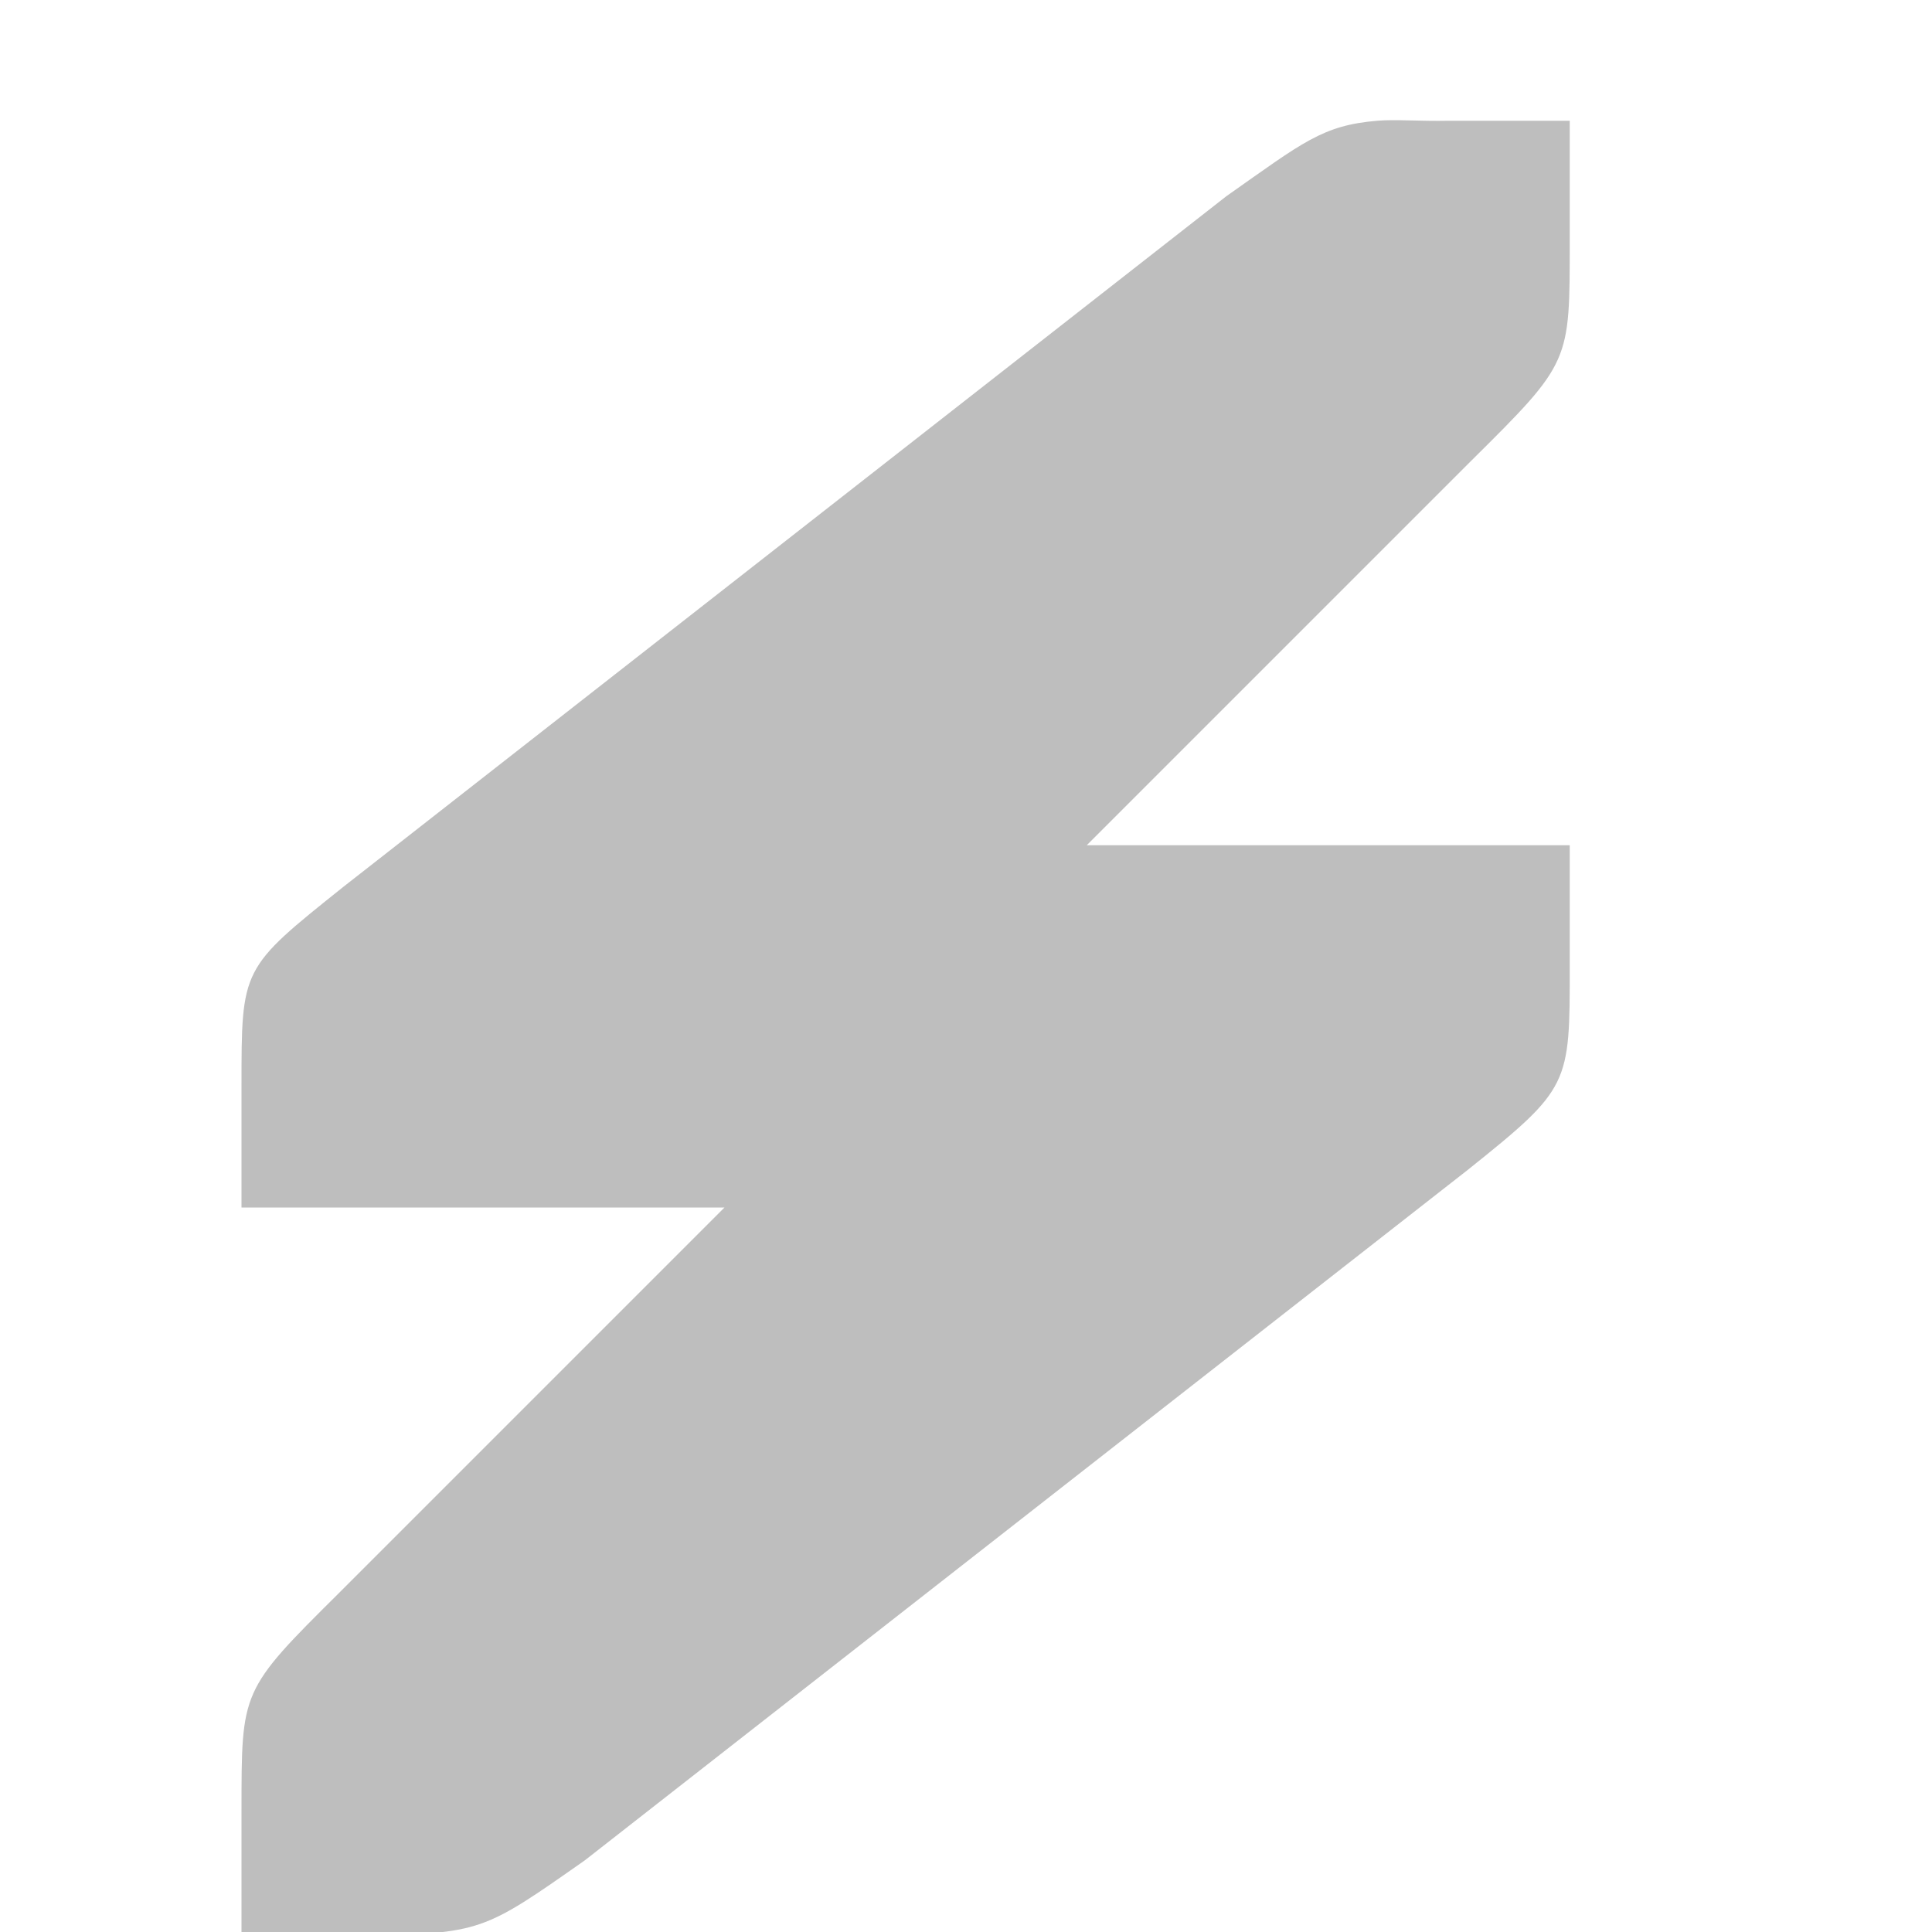
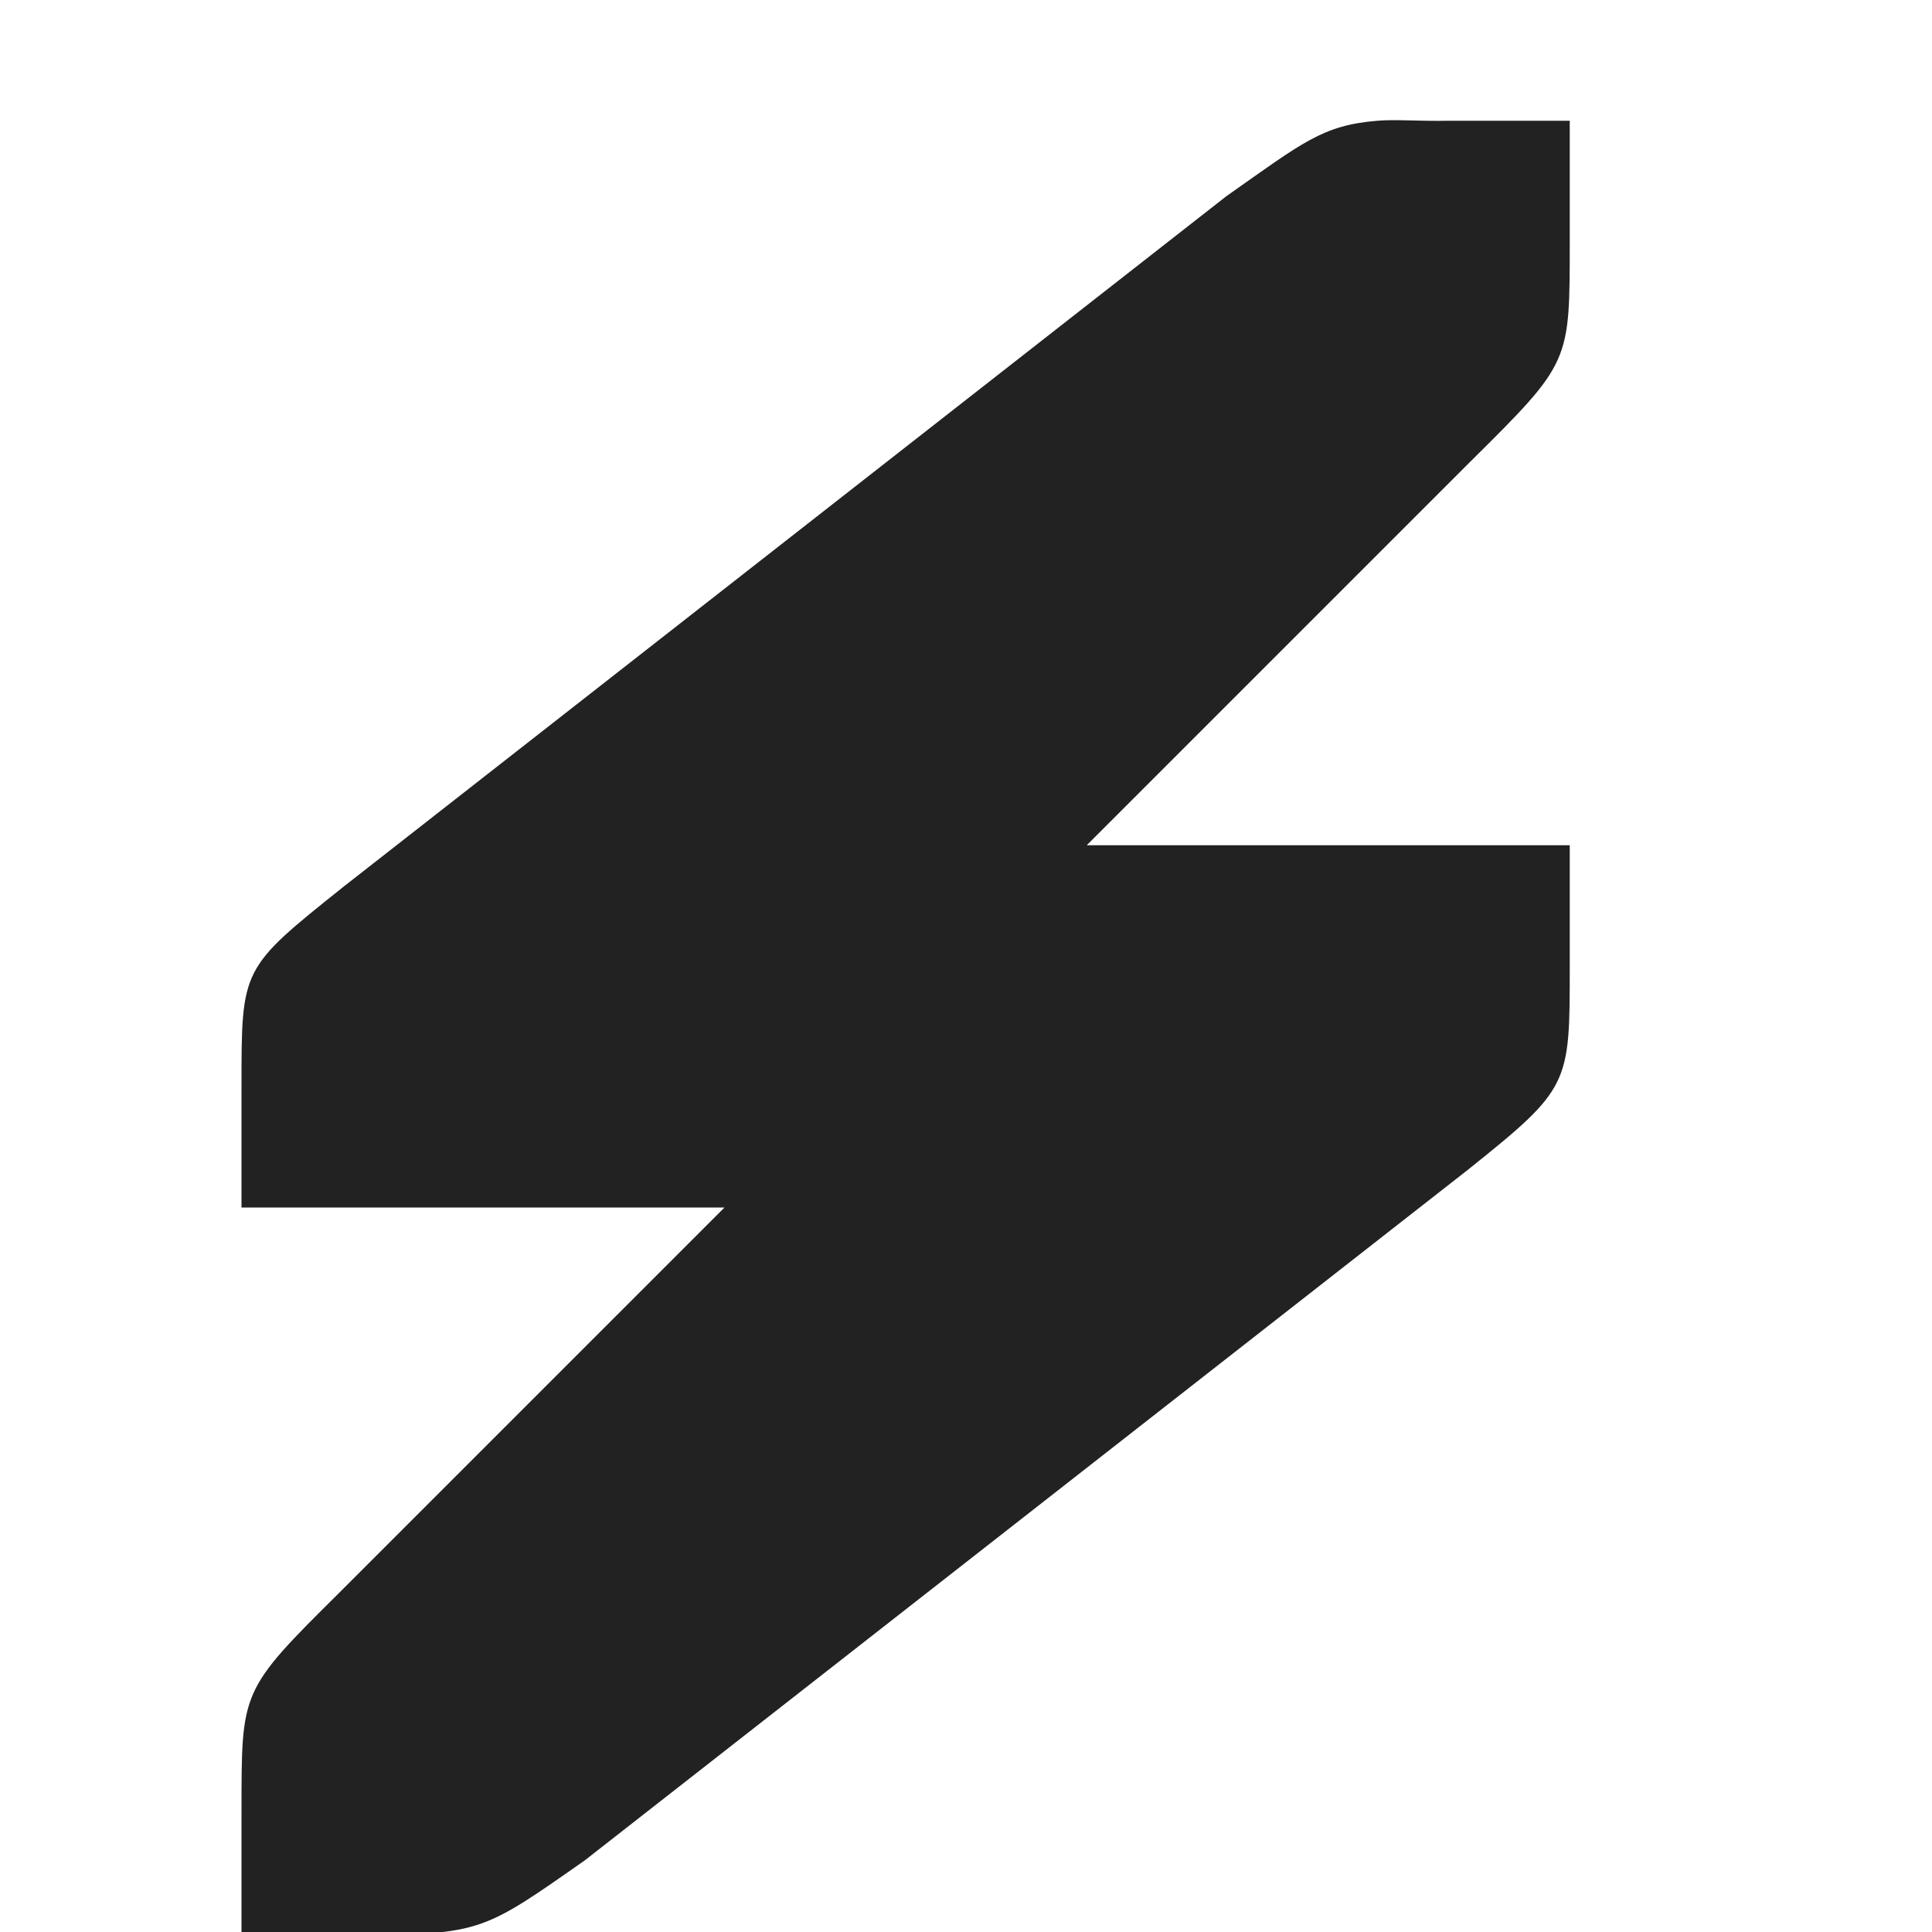
<svg xmlns="http://www.w3.org/2000/svg" id="svg7384" version="1.1" height="16" width="16">
  <defs id="defs7386" />
  <g transform="translate(-261,-277)" id="layer9" style="display:inline" />
  <g transform="translate(-261,-277)" id="layer10" />
  <g transform="translate(-261,-277)" id="layer11" />
  <g transform="translate(-261,-277)" id="layer12" />
  <g transform="translate(-261,-277)" id="layer13" />
  <g transform="translate(-261,-277)" id="layer14" />
  <g transform="translate(-261,-277)" id="layer15" style="display:inline" />
  <g transform="translate(-261,-277)" id="g4953" style="display:inline" />
-   <path style="fill:#bebebe;fill-opacity:1;stroke:none" d="m 11.406,1 c -0.455,0.038 -0.616,0.179 -1.25,0.625 L 2.844,7.344 C 1.996,8.022 2,8.014 2,9 l 0,1 4,0 -3.188,3.188 C 1.989,14.004 2.001,13.999 2,15 l 0,1 1,0.031 c 0.986,-0.02 0.998,-0.031 1.844,-0.625 L 12.156,9.688 C 13.004,9.009 13,8.986 13,8 L 13,7 9,7 12.188,3.812 C 13.011,2.996 12.999,3.001 13,2 l 0,-1 -1,0 c -0.247,0.005 -0.442,-0.013 -0.594,0 z" id="path3898" />
+   <path style="fill:#222222;fill-opacity:1;stroke:none" d="m 11.406,1 c -0.455,0.038 -0.616,0.179 -1.25,0.625 L 2.844,7.344 C 1.996,8.022 2,8.014 2,9 l 0,1 4,0 -3.188,3.188 C 1.989,14.004 2.001,13.999 2,15 l 0,1 1,0.031 c 0.986,-0.02 0.998,-0.031 1.844,-0.625 L 12.156,9.688 C 13.004,9.009 13,8.986 13,8 L 13,7 9,7 12.188,3.812 C 13.011,2.996 12.999,3.001 13,2 l 0,-1 -1,0 c -0.247,0.005 -0.442,-0.013 -0.594,0 z" id="path3898" />
</svg>
